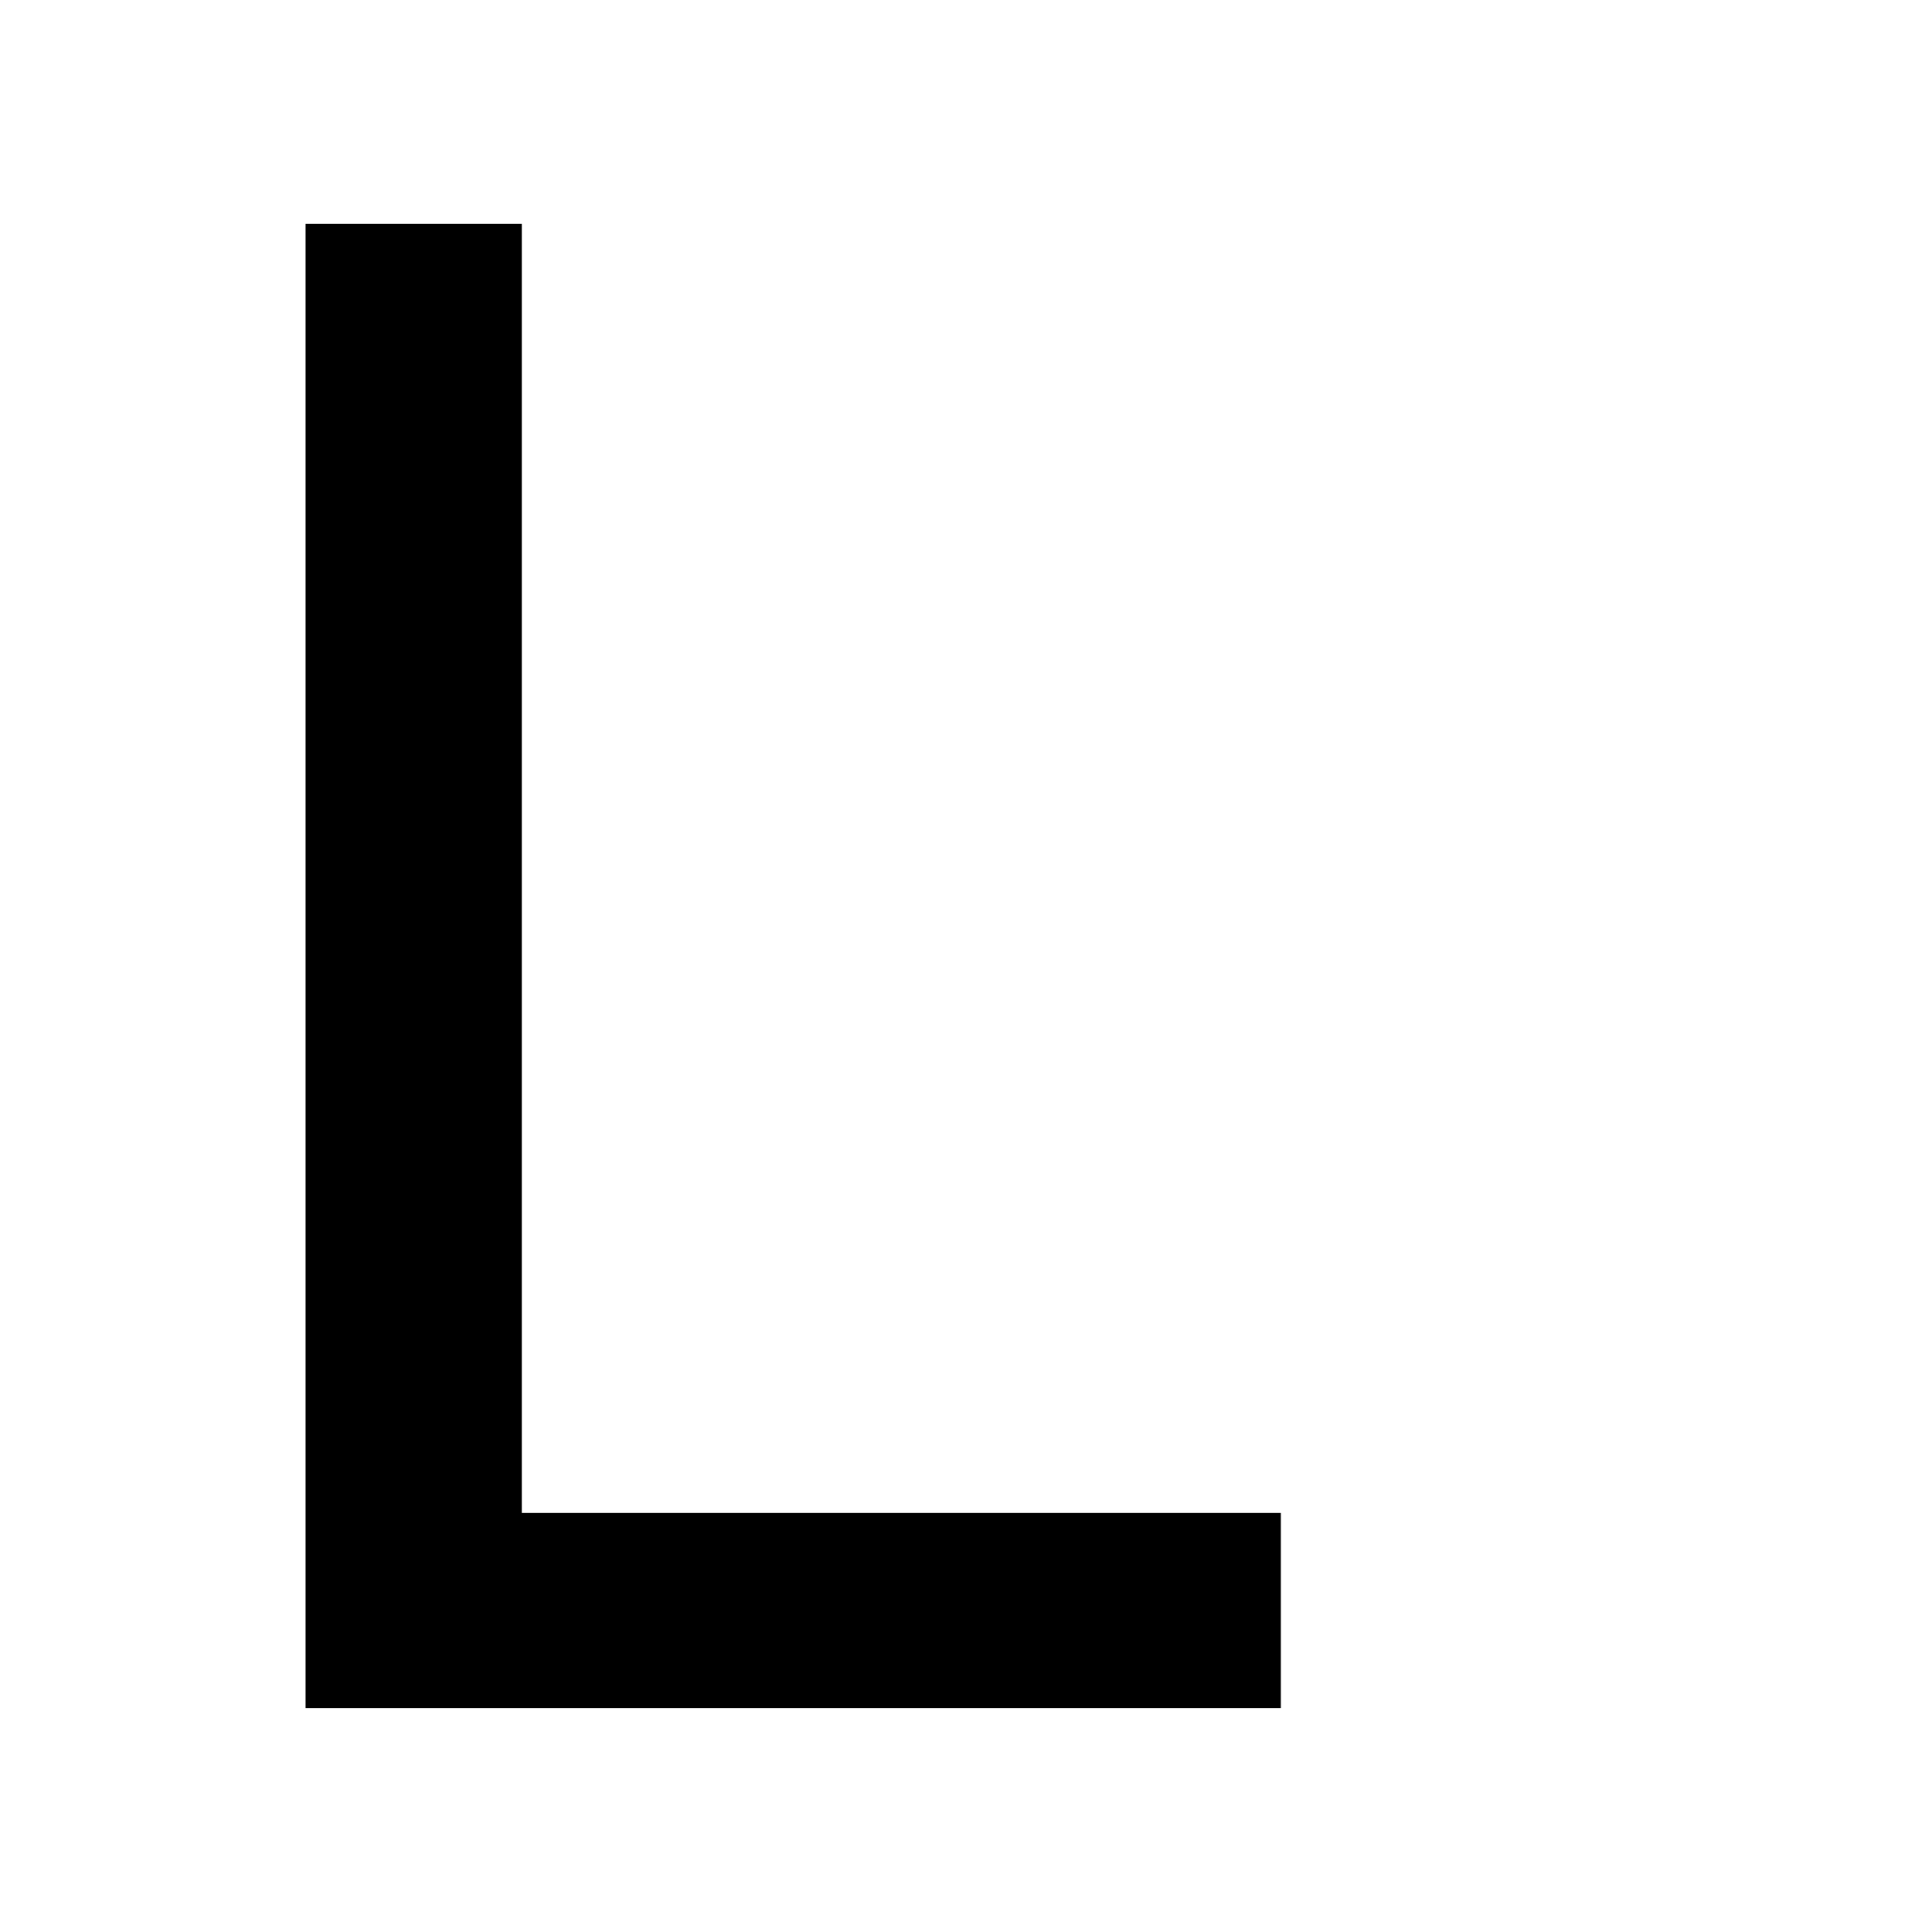
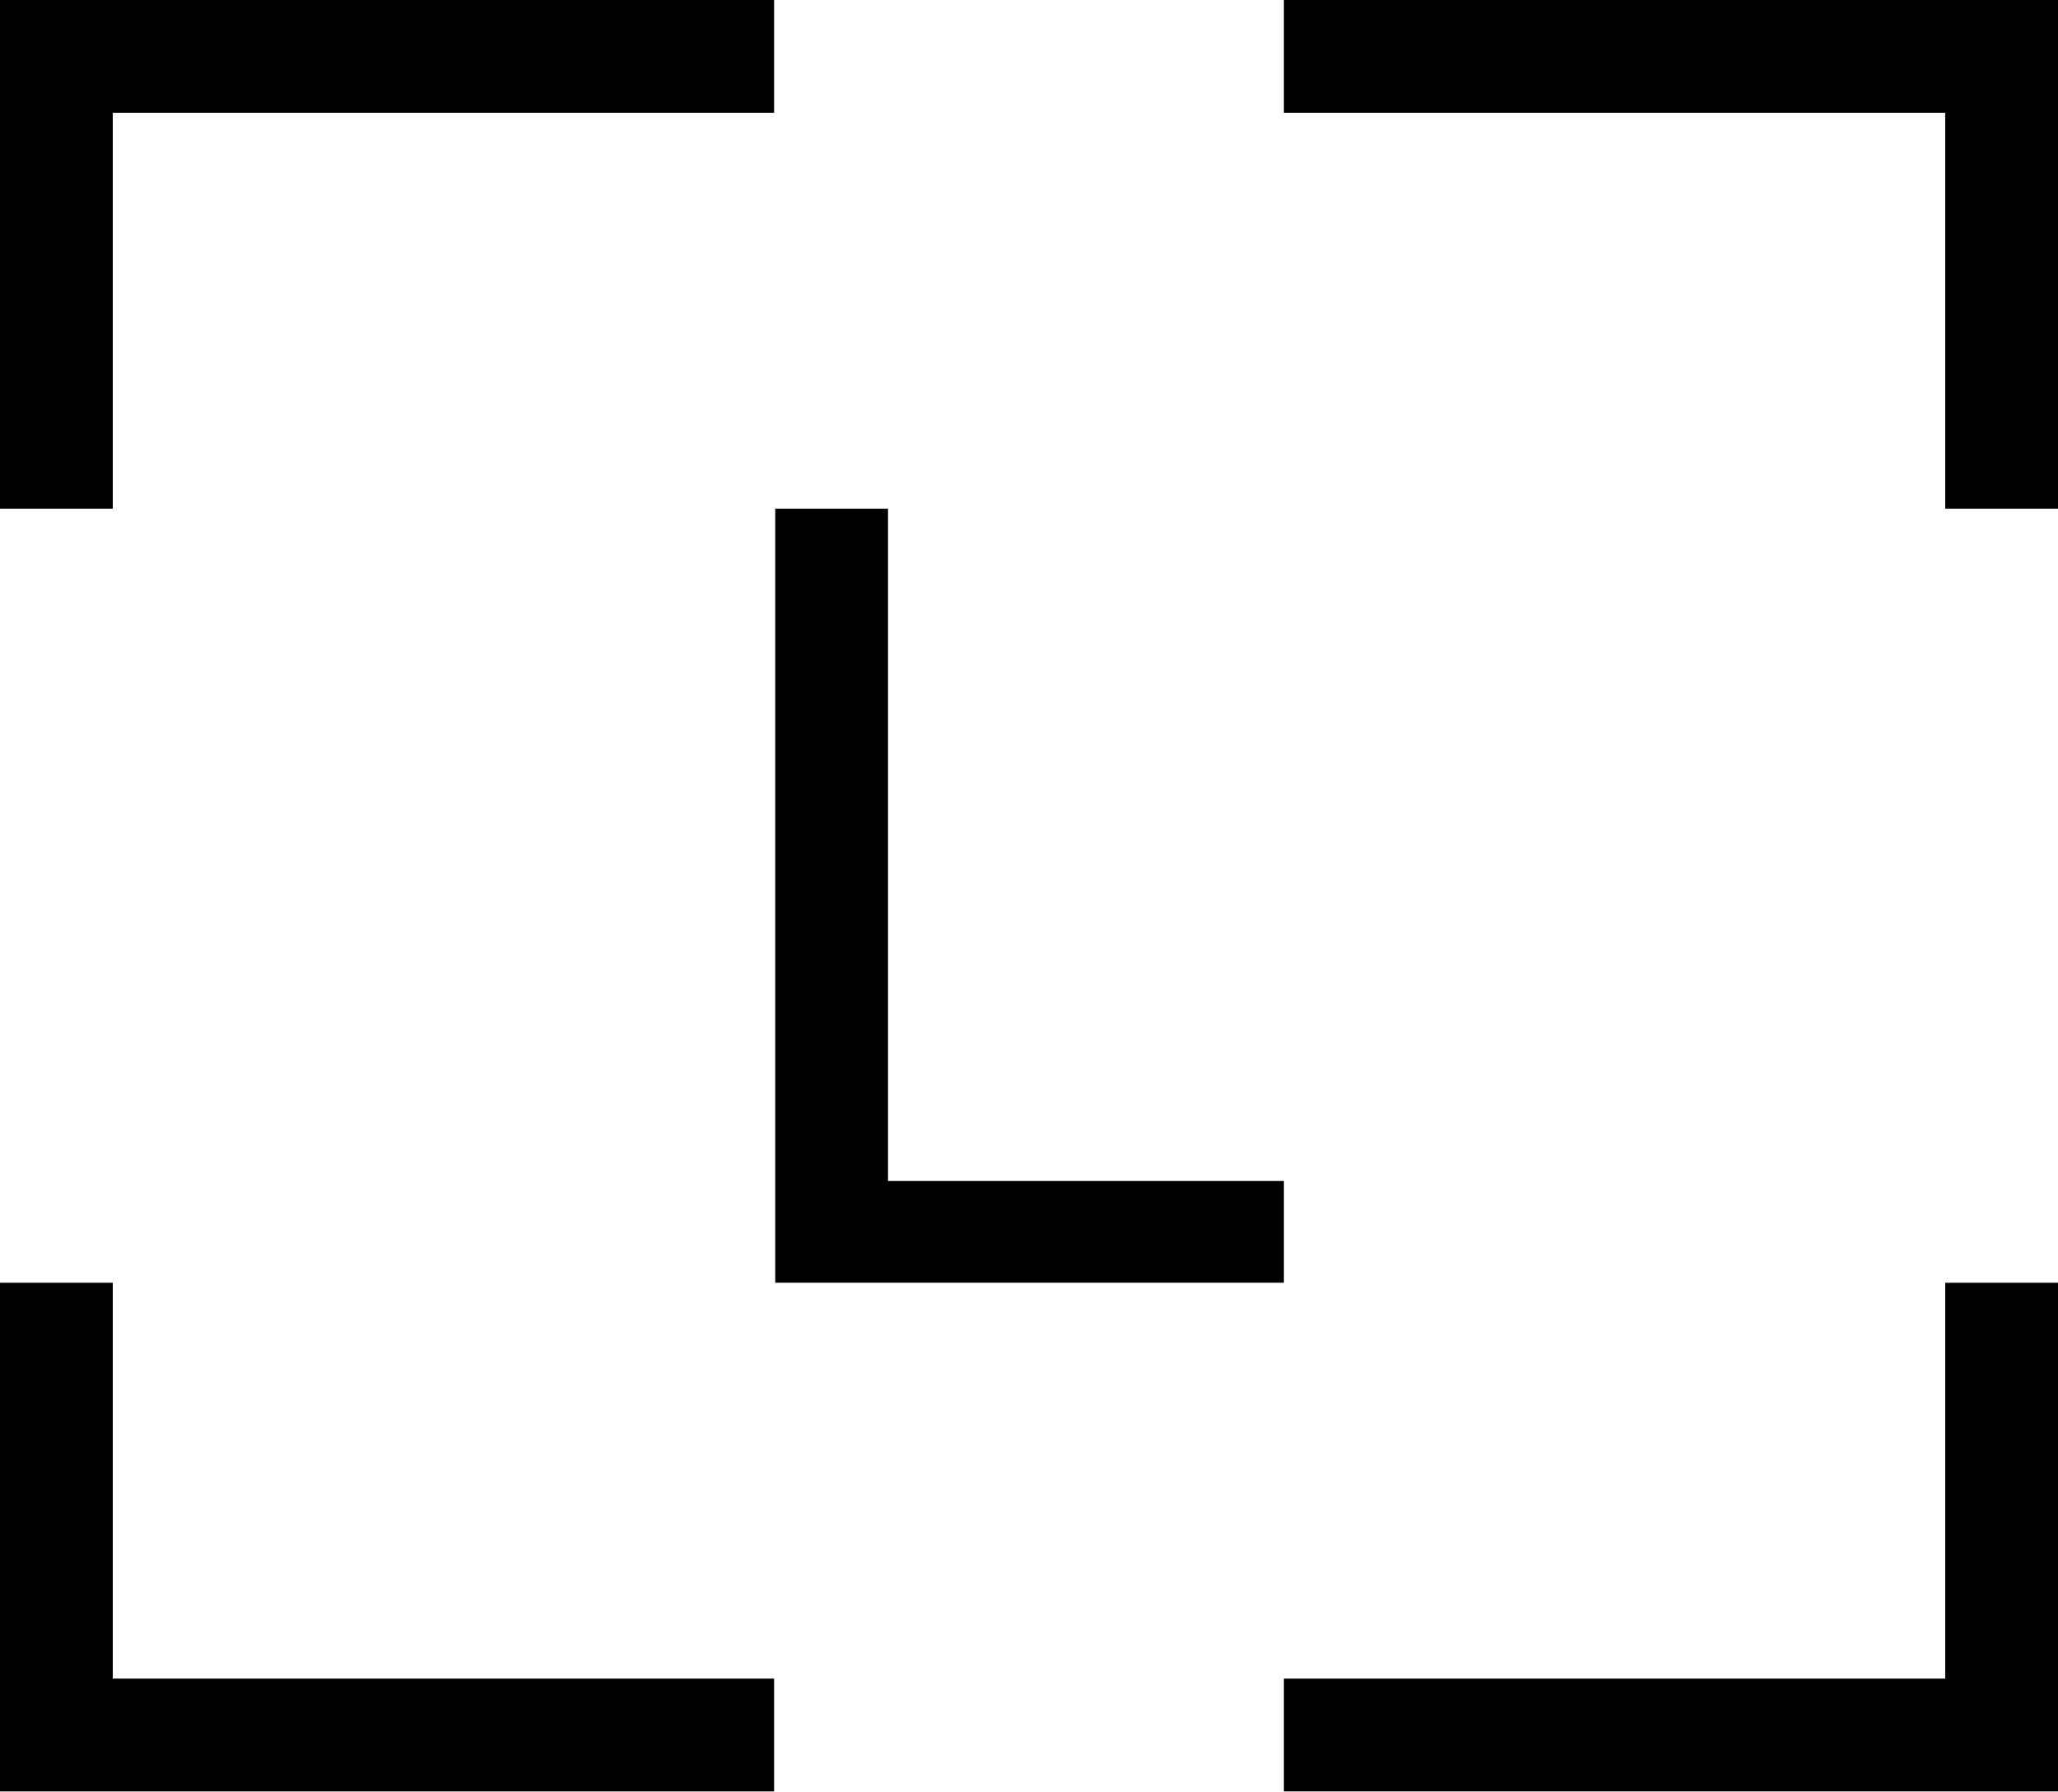
- <svg xmlns="http://www.w3.org/2000/svg" width="64" height="64" viewBox="48 28 64 72" fill="none" aria-hidden="true">
-   <path d="M63.446 36.345H55.388V91.653H91.733V84.384H63.446V36.345Z" fill="black" />
+ <svg xmlns="http://www.w3.org/2000/svg" version="1.1" id="Layer_1" x="0px" y="0px" viewBox="0 0 768.91 669.35" style="enable-background:new 0 0 768.91 669.35;" xml:space="preserve">
+   <path d="M0,479.29v190.06h289.22V627.2H42.14V479.29H0z M726.77,479.29V627.2H479.69v42.14h289.22V479.29H726.77z M289.64,190.06   v289.22h190.05v-38.01H331.78V190.06H289.64z M0,0v190.06h42.14V42.14h247.08V0H0z M479.69,0v42.14h247.08v147.92h42.14V0H479.69z" />
</svg>
